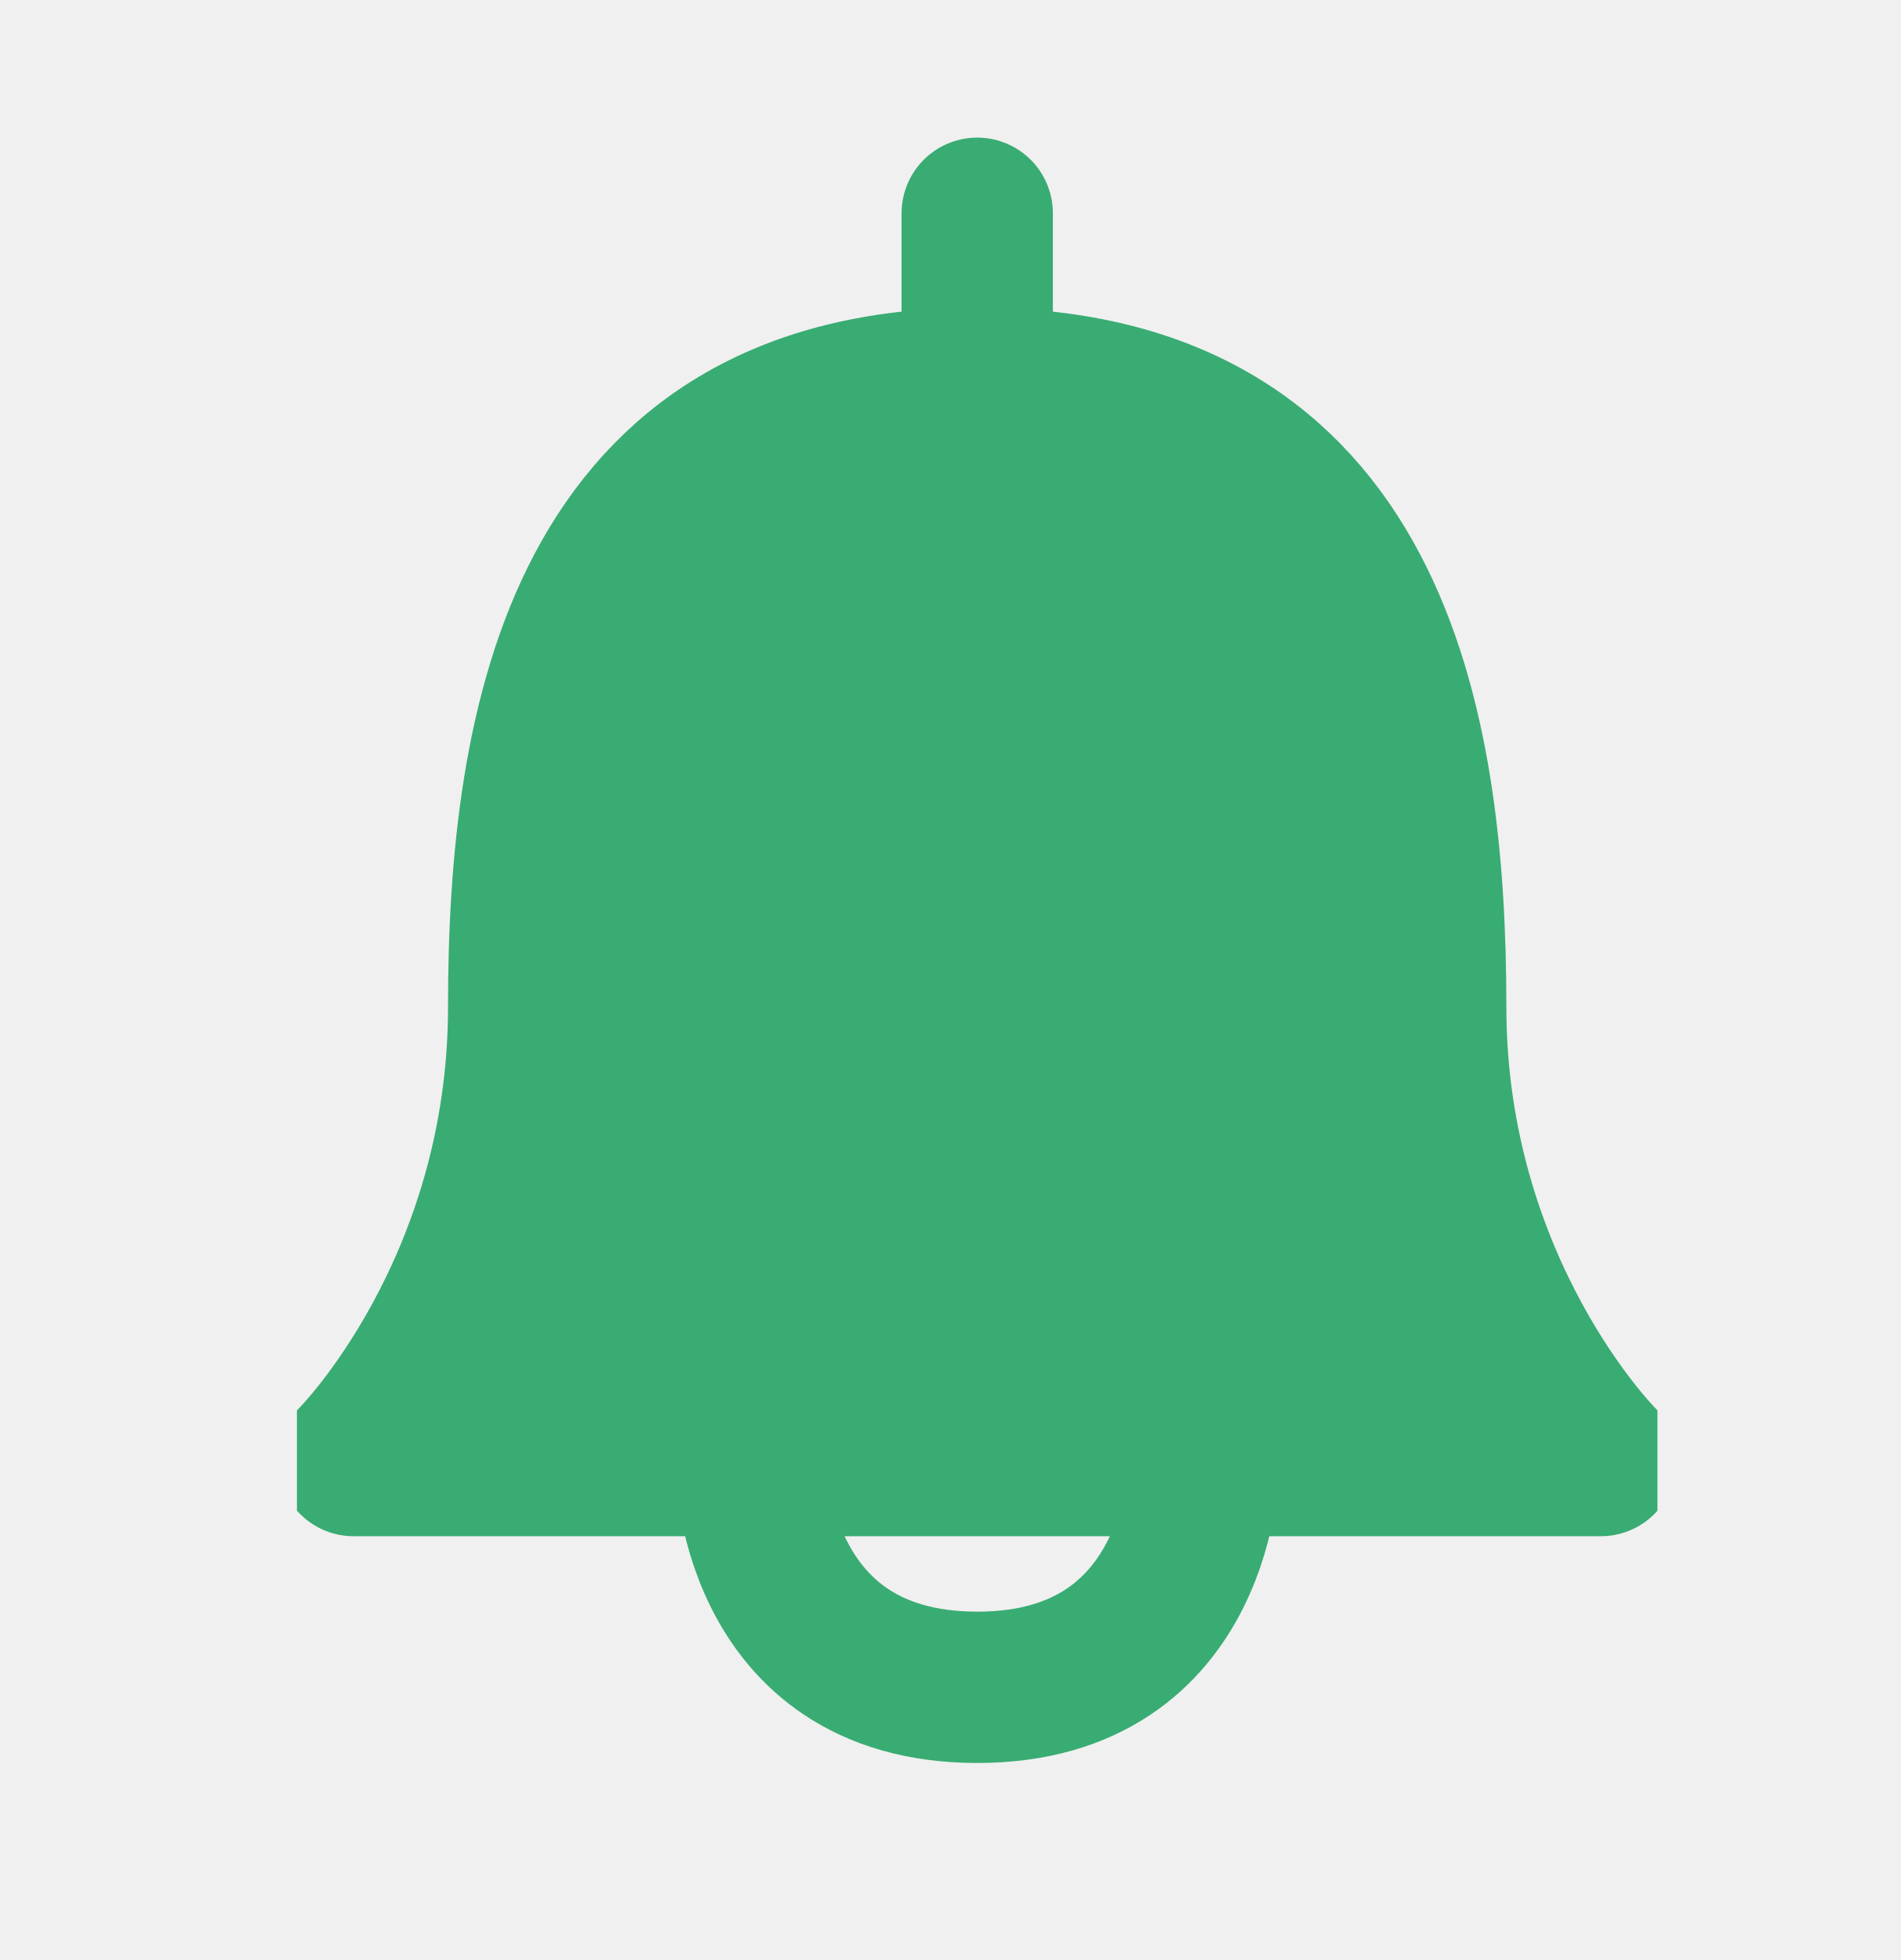
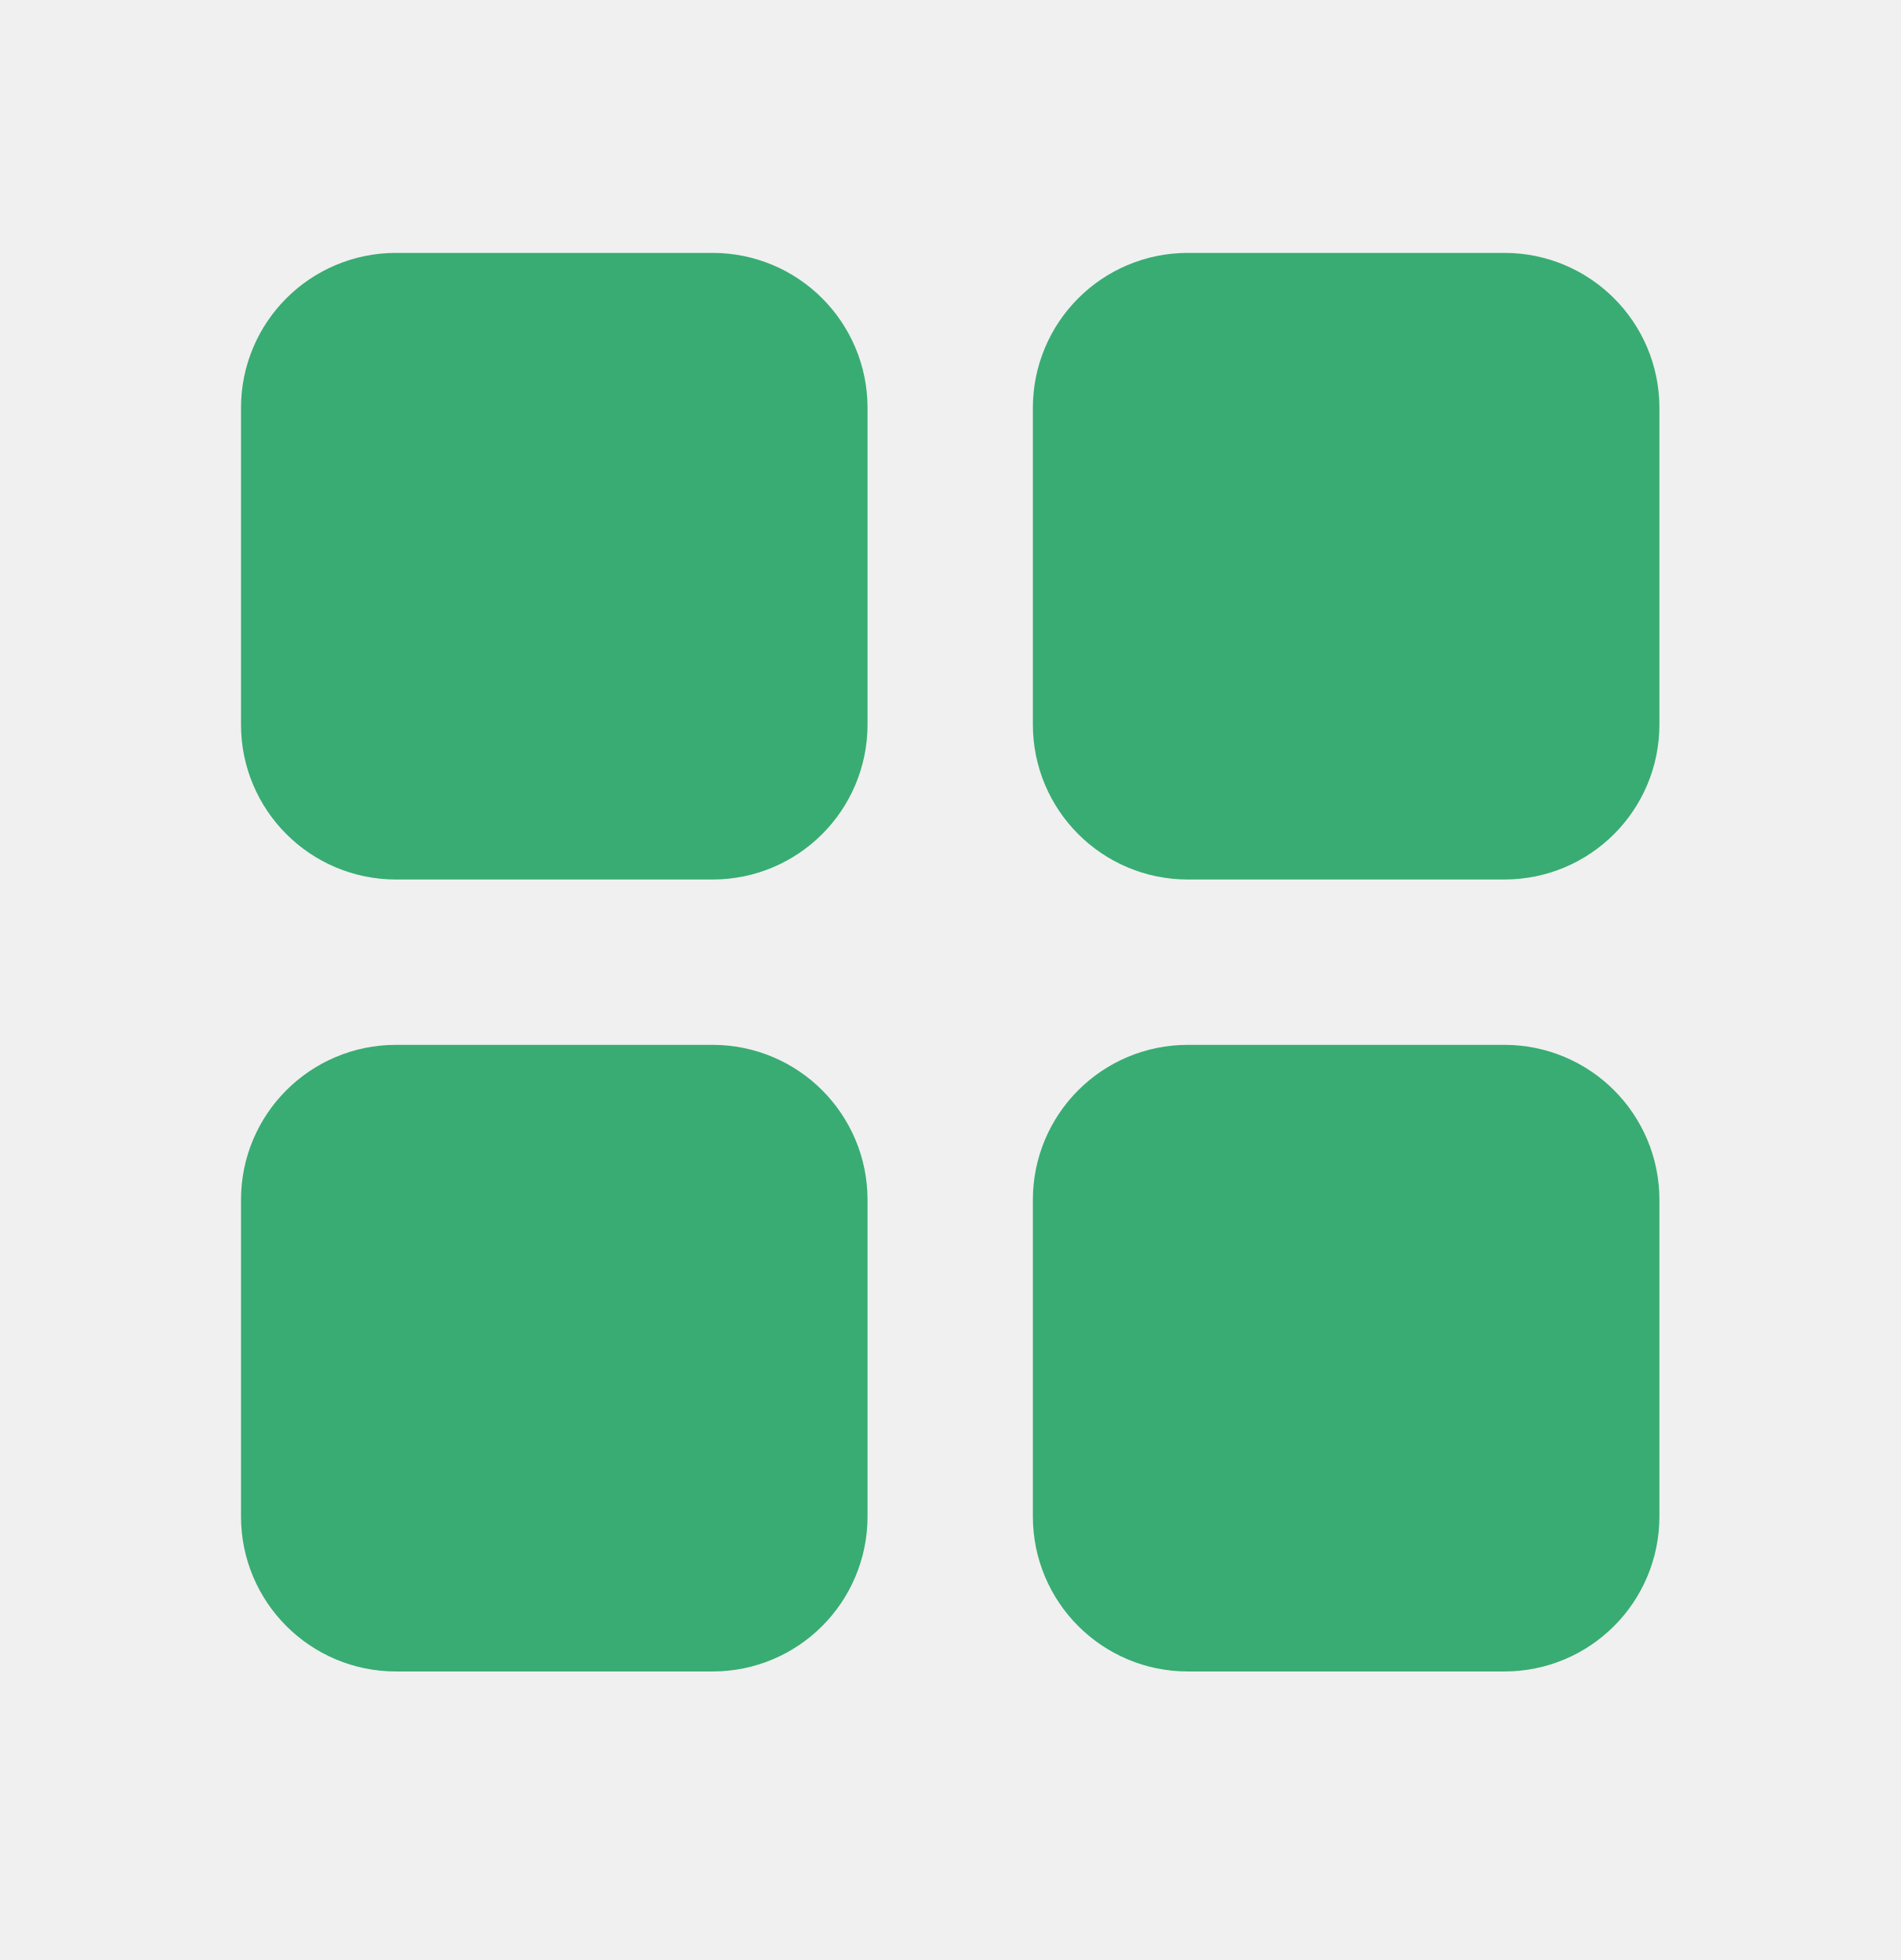
<svg xmlns="http://www.w3.org/2000/svg" width="32" height="33" viewBox="0 0 32 33" fill="none">
-   <g clip-path="url(#clip0_123_1685)">
-     <path d="M16.455 6.454C9.773 6.454 8.818 12.182 8.818 16.954C8.818 21.727 5.955 24.591 5.955 24.591H12.637H20.273H26.955C26.955 24.591 24.091 21.727 24.091 16.954C24.091 12.182 23.137 6.454 16.455 6.454Z" fill="#39AC73" />
-     <path d="M16.455 6.454C9.773 6.454 8.818 12.182 8.818 16.954C8.818 21.727 5.955 24.591 5.955 24.591M16.455 6.454C23.137 6.454 24.091 12.182 24.091 16.954C24.091 21.727 26.955 24.591 26.955 24.591M16.455 6.454V3.591M26.955 24.591H5.955M26.955 24.591H20.273M5.955 24.591H12.637M20.273 24.591C20.273 24.591 20.273 28.409 16.455 28.409C12.637 28.409 12.637 24.591 12.637 24.591M20.273 24.591H12.637" stroke="#39AC73" stroke-width="2.548" stroke-linecap="round" stroke-linejoin="round" />
-   </g>
-   <defs>
-     <clipPath id="clip0_123_1685">
-       <rect width="22.909" height="28" fill="white" transform="translate(5 2)" />
-     </clipPath>
-   </defs>
+   <path d="M5.333 6.867C5.333 6.13 5.93 5.533 6.667 5.533H12C12.736 5.533 13.333 6.13 13.333 6.867V12.2C13.333 12.936 12.736 13.533 12 13.533H6.667C5.93 13.533 5.333 12.936 5.333 12.2V6.867Z" fill="#39AC73" />
+   <path d="M5.333 20.2C5.333 19.464 5.93 18.867 6.667 18.867H12C12.736 18.867 13.333 19.464 13.333 20.2V25.533C13.333 26.27 12.736 26.867 12 26.867H6.667C5.93 26.867 5.333 26.27 5.333 25.533V20.2Z" fill="#39AC73" />
+   <path d="M18.667 6.867C18.667 6.13 19.264 5.533 20 5.533H25.333C26.07 5.533 26.667 6.13 26.667 6.867V12.2C26.667 12.936 26.07 13.533 25.333 13.533H20C19.264 13.533 18.667 12.936 18.667 12.2V6.867Z" fill="#39AC73" />
+   <path d="M18.667 20.2C18.667 19.464 19.264 18.867 20 18.867H25.333C26.07 18.867 26.667 19.464 26.667 20.2V25.533C26.667 26.27 26.07 26.867 25.333 26.867H20C19.264 26.867 18.667 26.27 18.667 25.533V20.2Z" fill="#39AC73" />
+   <path d="M5.333 6.867C5.333 6.13 5.93 5.533 6.667 5.533H12C12.736 5.533 13.333 6.13 13.333 6.867V12.2C13.333 12.936 12.736 13.533 12 13.533H6.667C5.93 13.533 5.333 12.936 5.333 12.2V6.867Z" stroke="#39AC73" stroke-width="2.55" stroke-linecap="round" stroke-linejoin="round" />
+   <path d="M5.333 20.2C5.333 19.464 5.93 18.867 6.667 18.867H12C12.736 18.867 13.333 19.464 13.333 20.2V25.533C13.333 26.27 12.736 26.867 12 26.867H6.667C5.93 26.867 5.333 26.27 5.333 25.533V20.2Z" stroke="#39AC73" stroke-width="2.55" stroke-linecap="round" stroke-linejoin="round" />
+   <path d="M18.667 6.867C18.667 6.13 19.264 5.533 20 5.533H25.333C26.07 5.533 26.667 6.13 26.667 6.867V12.2C26.667 12.936 26.07 13.533 25.333 13.533H20C19.264 13.533 18.667 12.936 18.667 12.2V6.867Z" stroke="#39AC73" stroke-width="2.55" stroke-linecap="round" stroke-linejoin="round" />
+   <path d="M18.667 20.2C18.667 19.464 19.264 18.867 20 18.867H25.333C26.07 18.867 26.667 19.464 26.667 20.2V25.533C26.667 26.27 26.07 26.867 25.333 26.867H20C19.264 26.867 18.667 26.27 18.667 25.533V20.2Z" stroke="#39AC73" stroke-width="2.55" stroke-linecap="round" stroke-linejoin="round" />
</svg>
